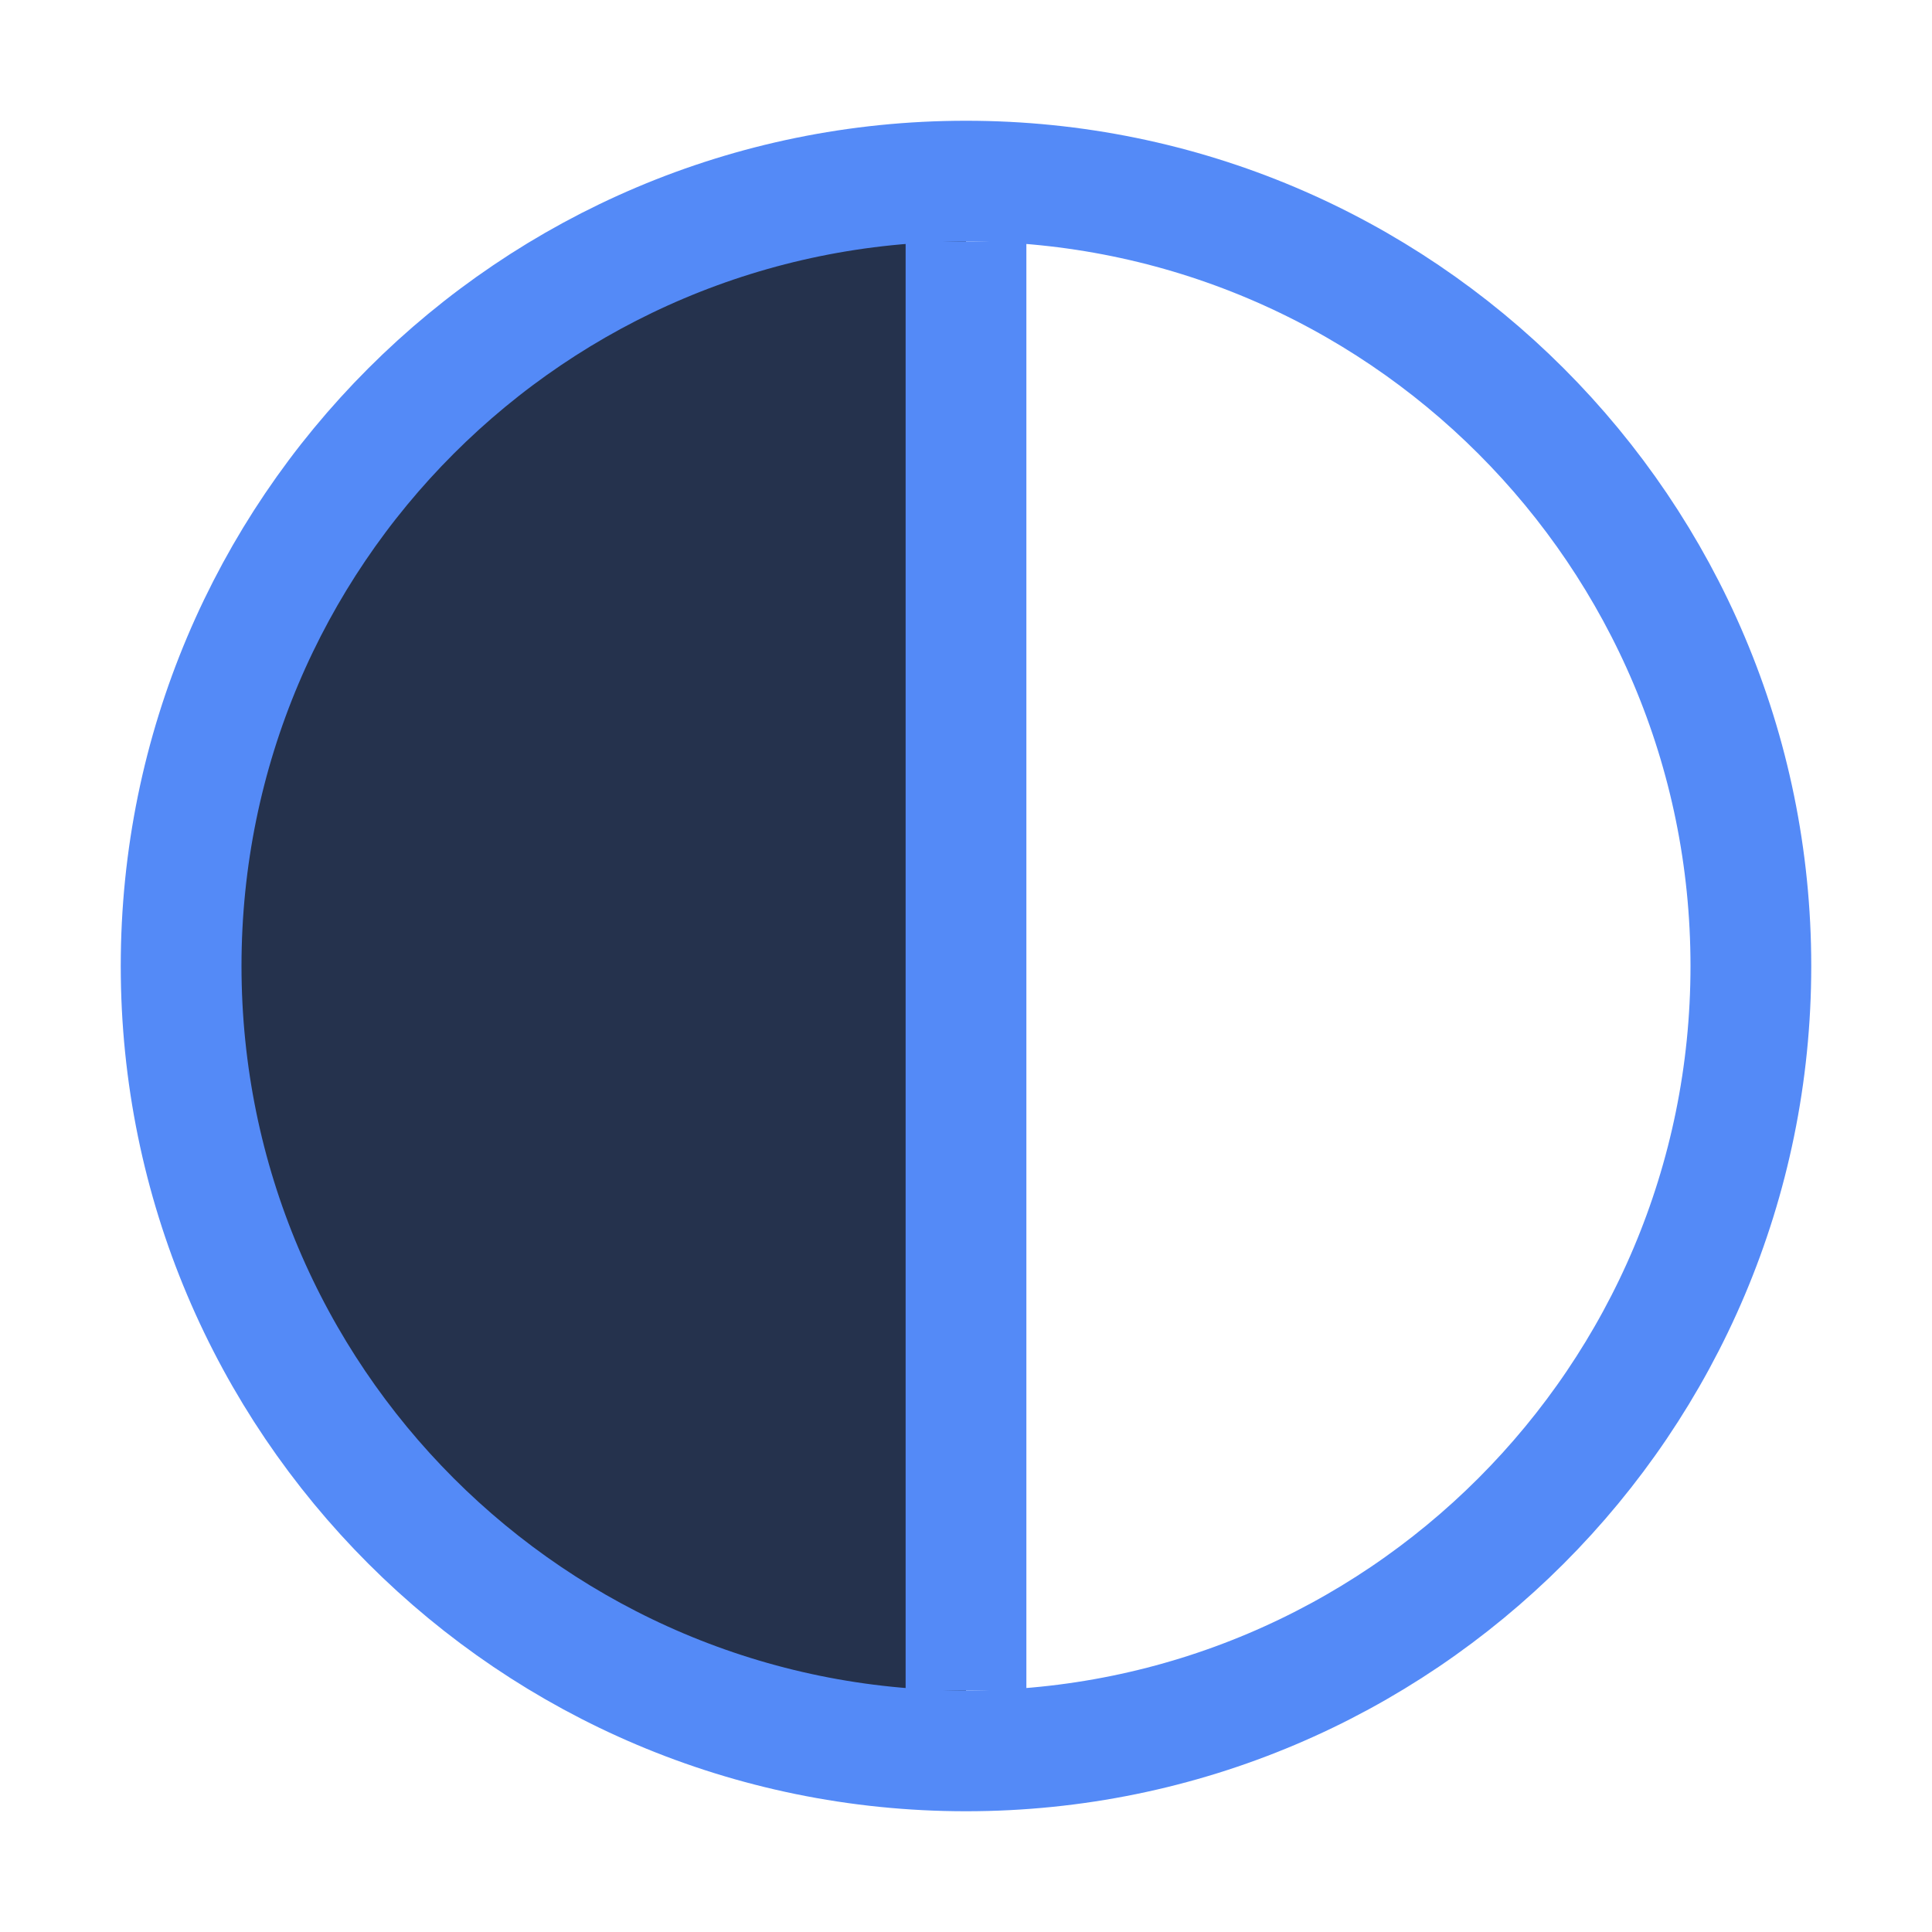
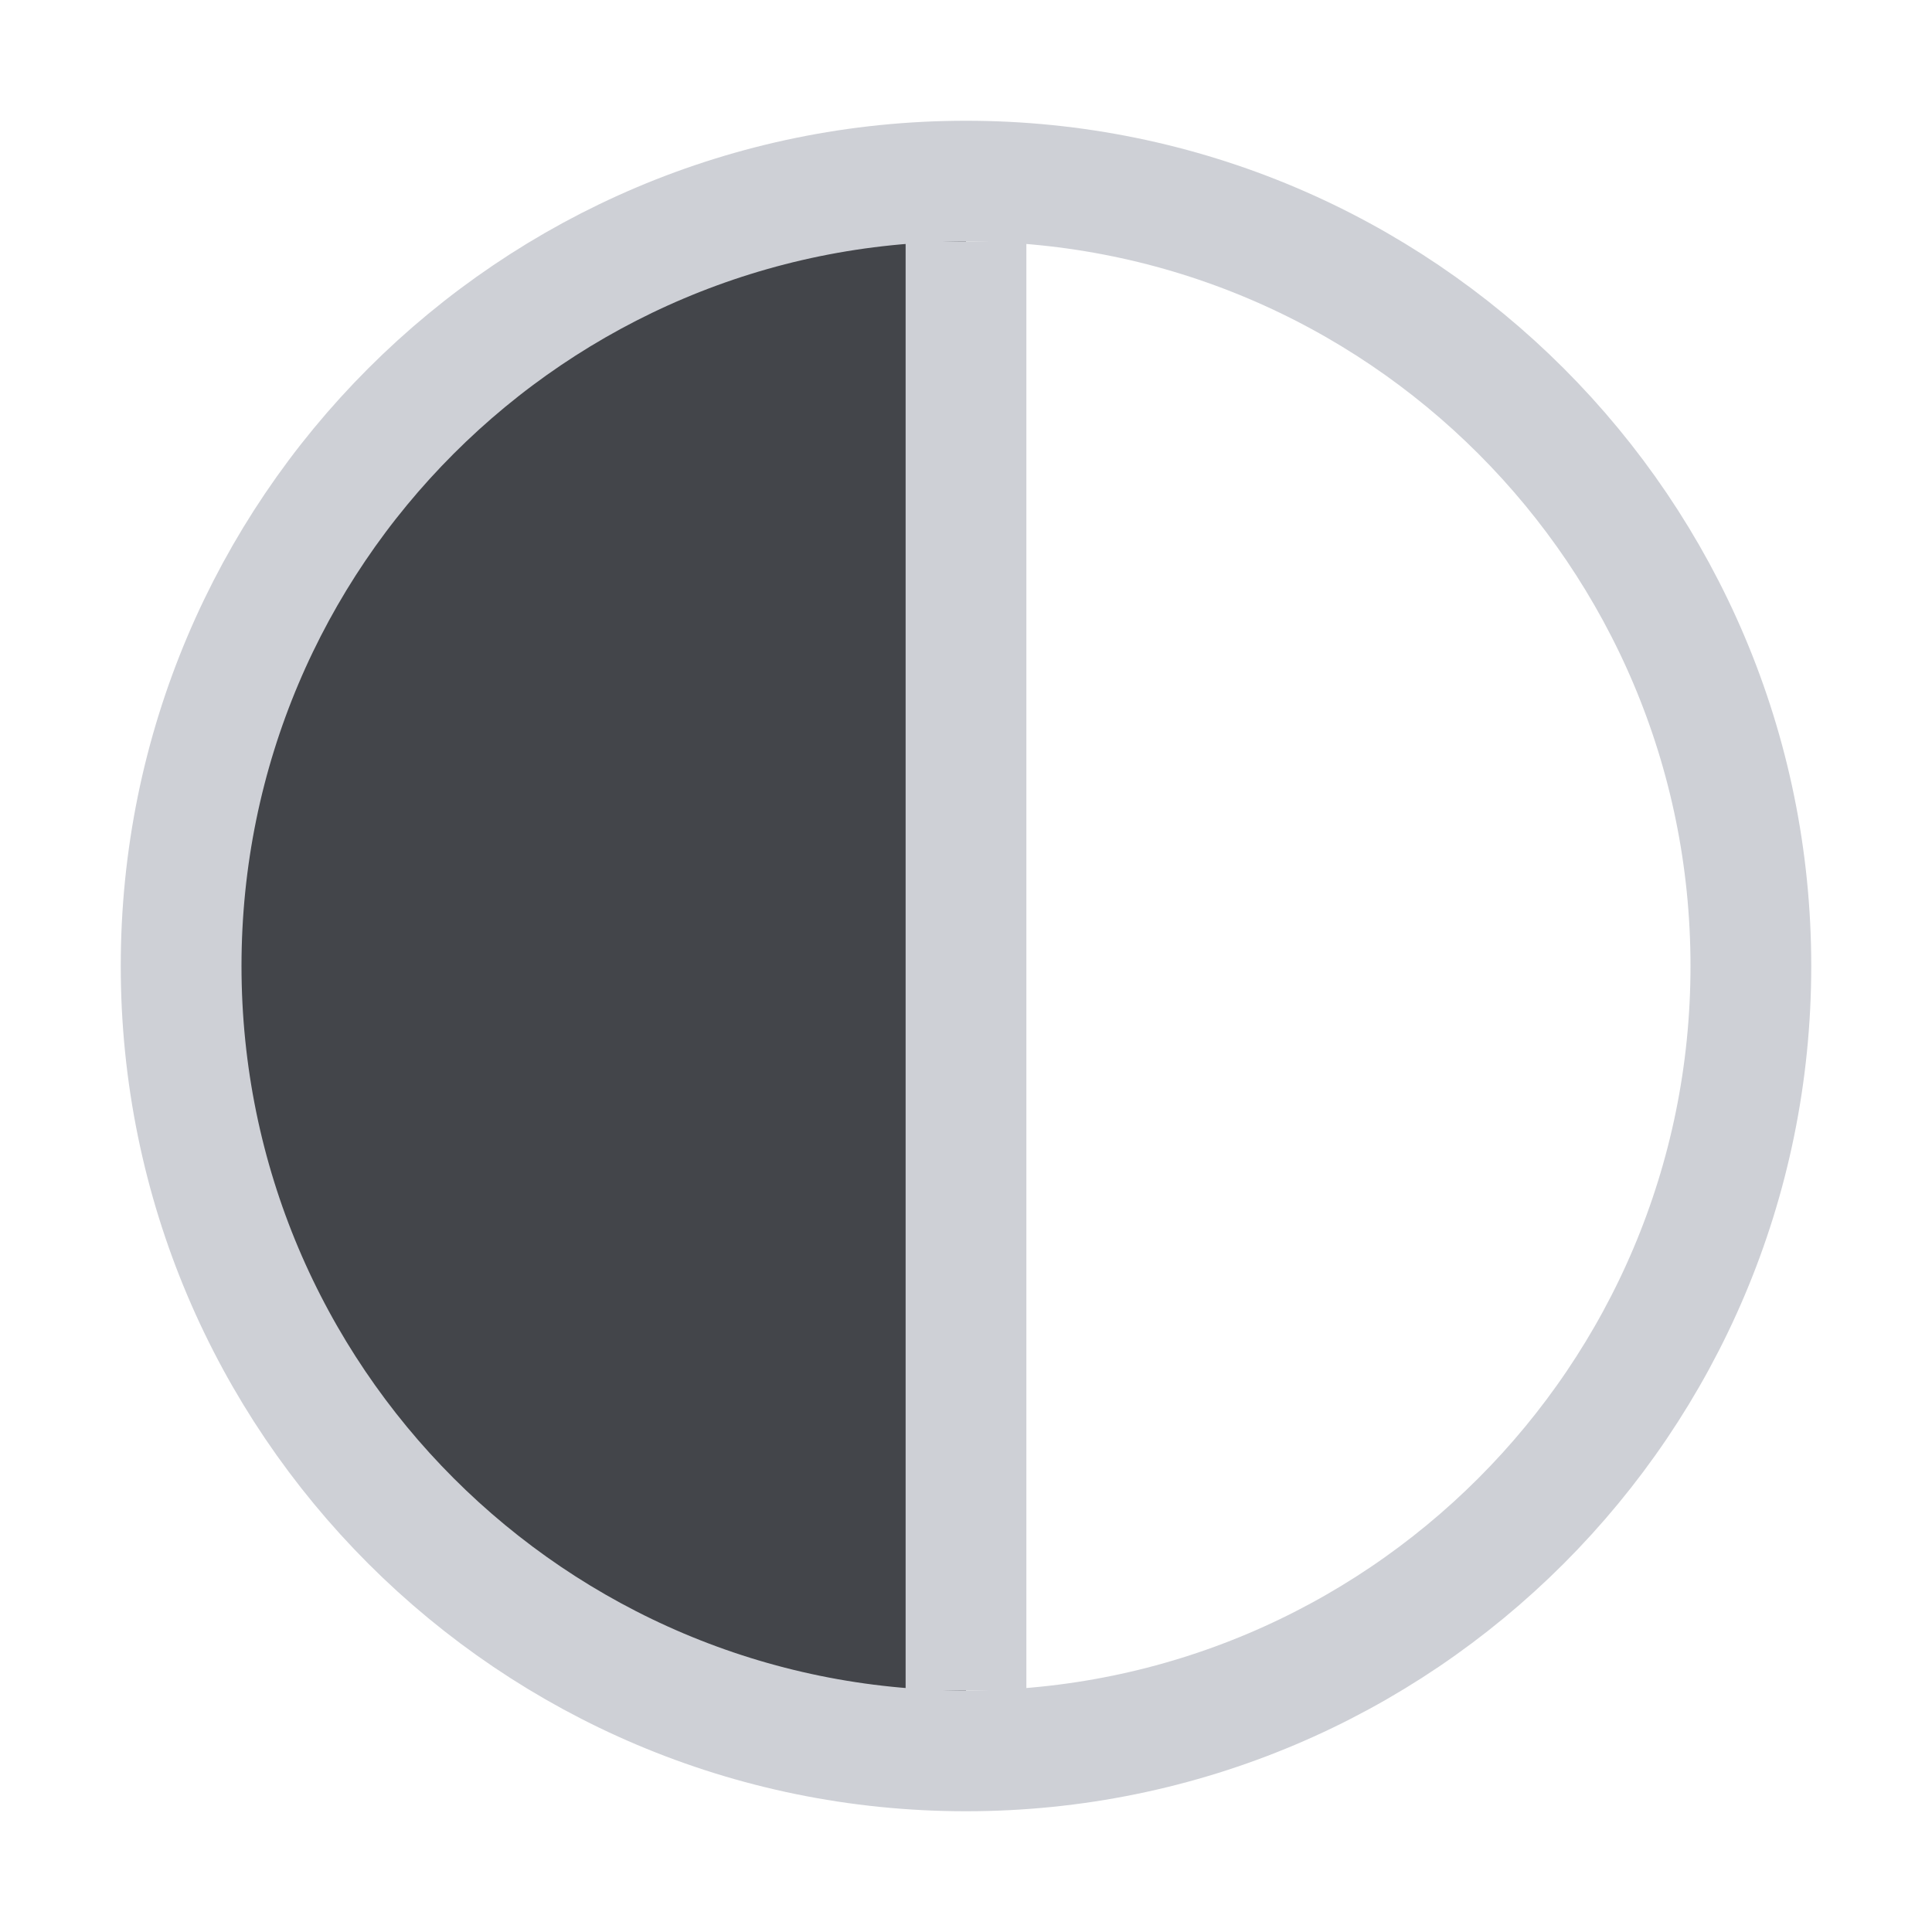
<svg xmlns="http://www.w3.org/2000/svg" width="16" height="16" viewBox="0 0 16 16" fill="none">
-   <path d="M1.5 8C1.5 11.59 4.41 14.5 8 14.5V1.5C4.41 1.5 1.5 4.41 1.5 8Z" fill="#25324D" />
-   <path d="M8 2V14" stroke="#548AF7" />
-   <circle cx="8" cy="8" r="6.5" stroke="#548AF7" />
+   <path d="M1.5 8C1.5 11.59 4.41 14.5 8 14.5V1.5C4.41 1.5 1.5 4.41 1.5 8Z" fill="#43454A" />
+   <path d="M8 2V14" stroke="#CED0D6" />
+   <circle cx="8" cy="8" r="6.5" stroke="#CED0D6" />
</svg>
